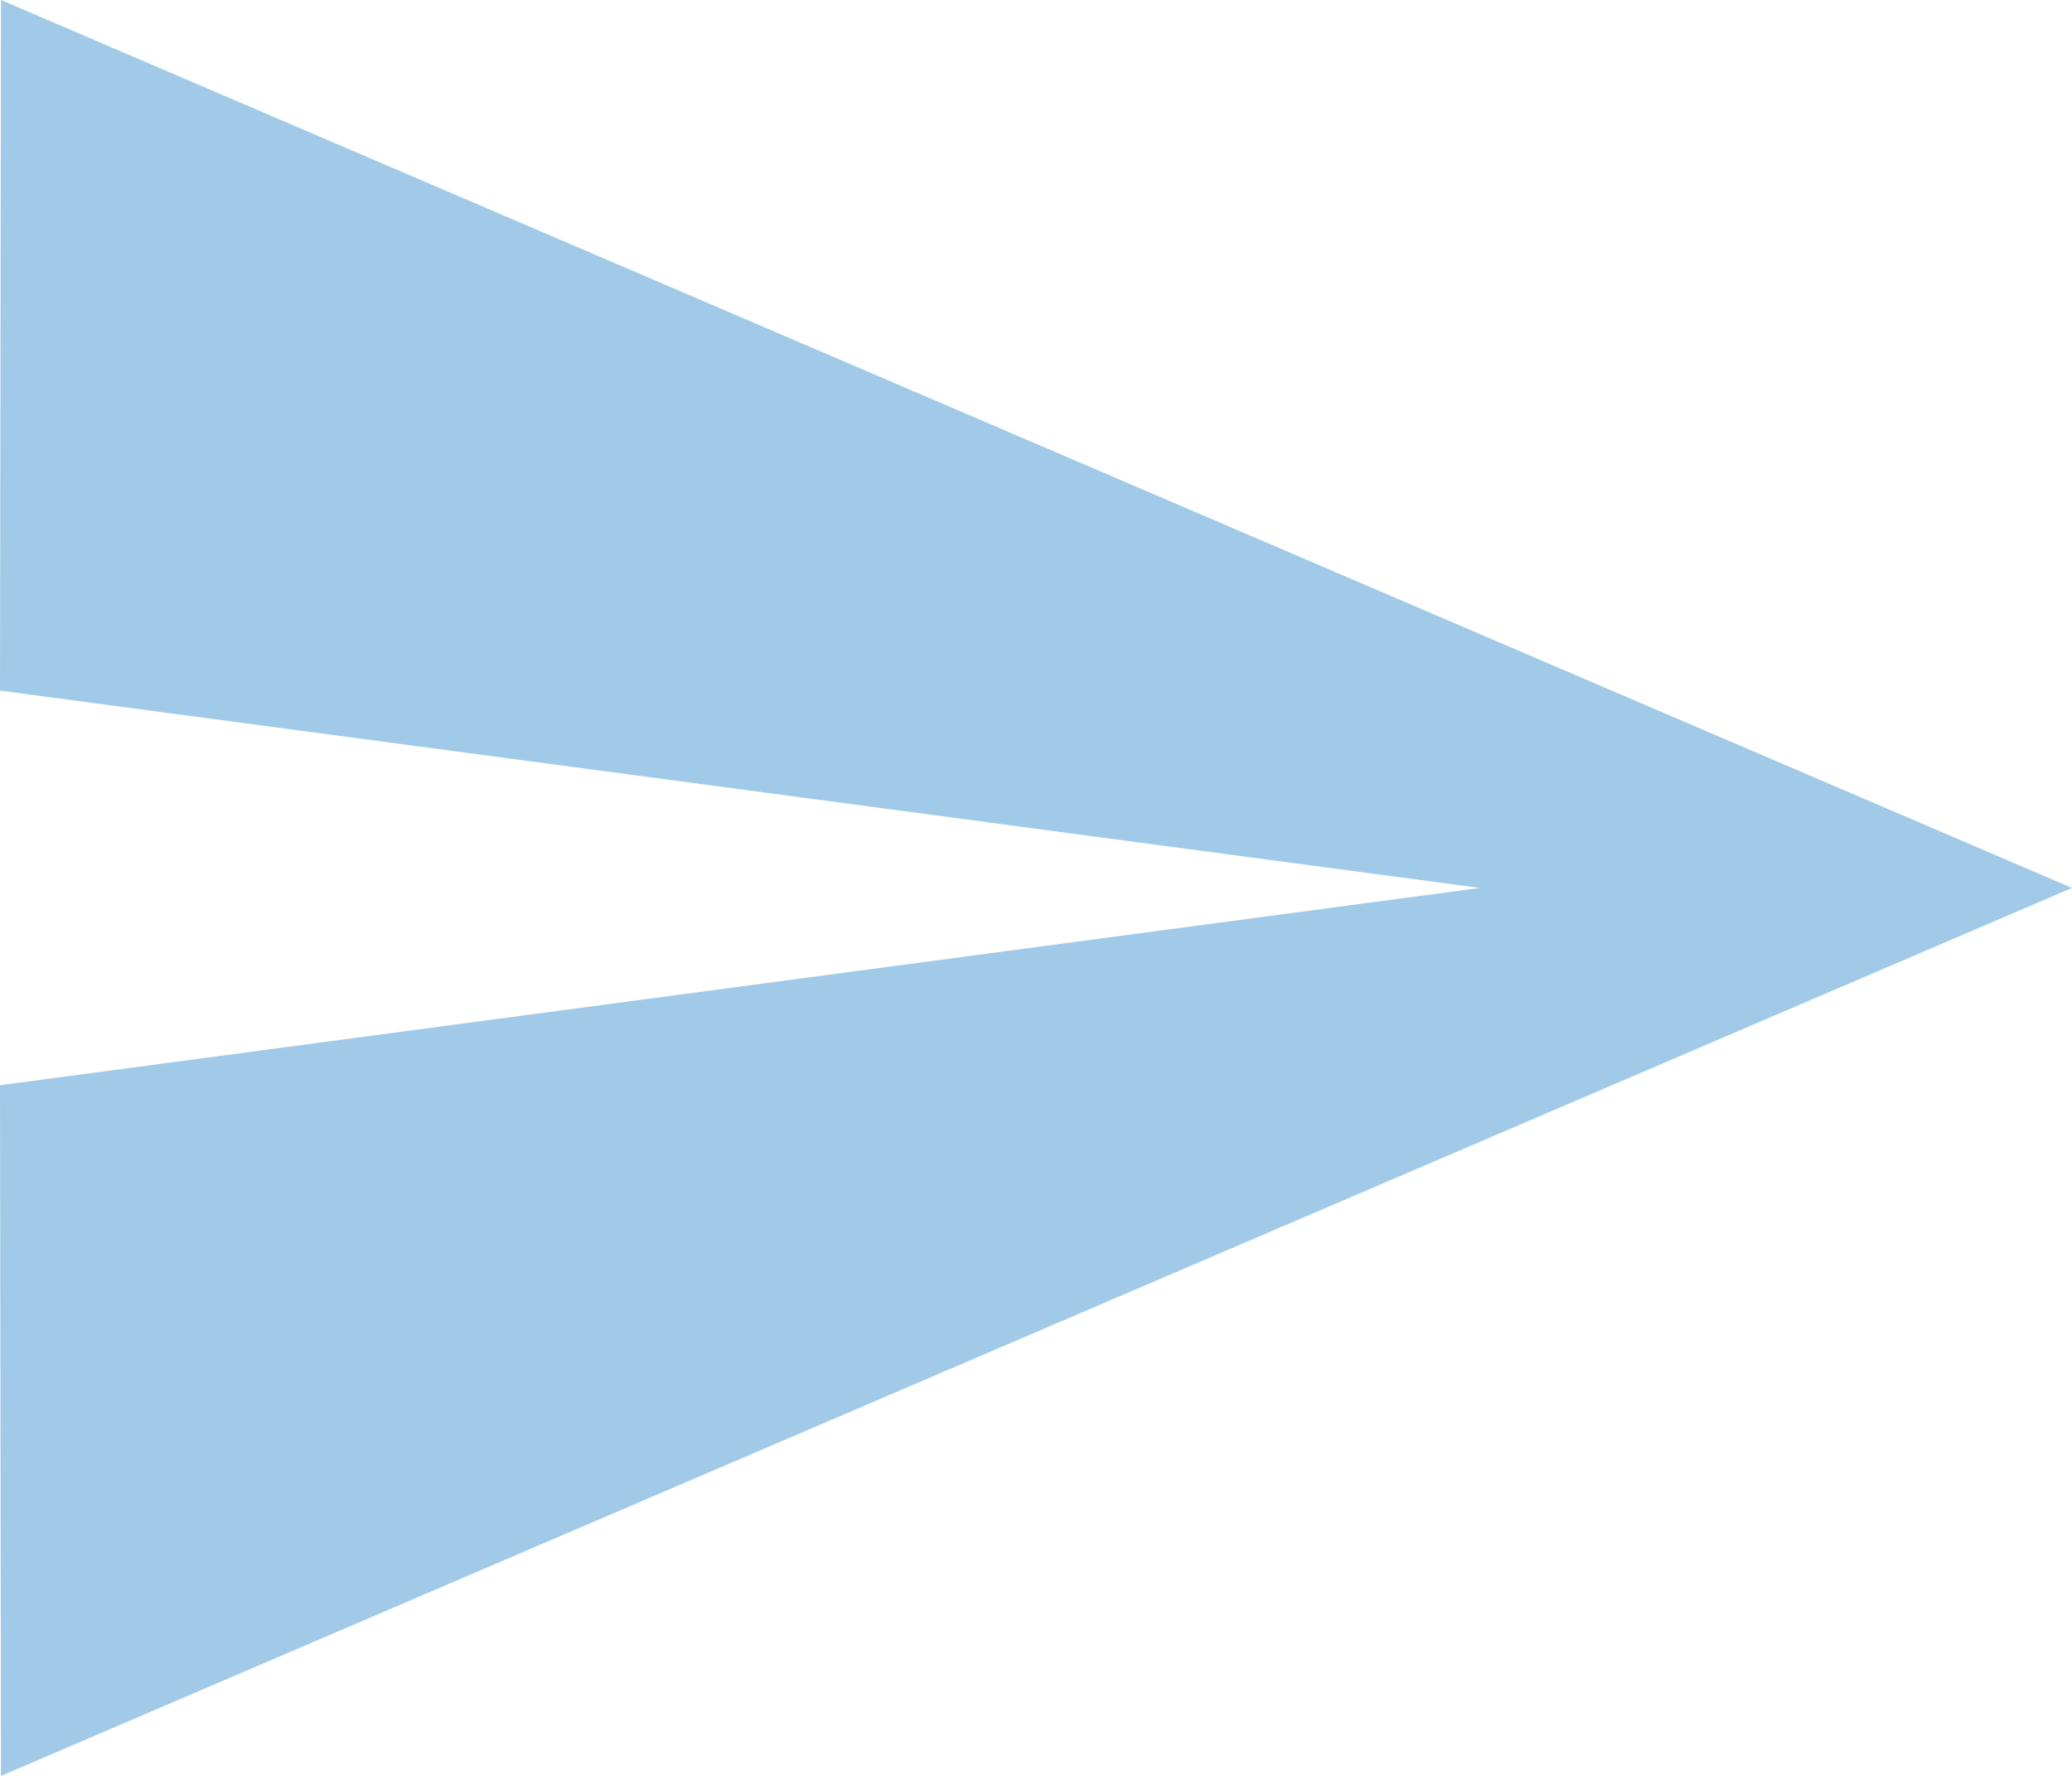
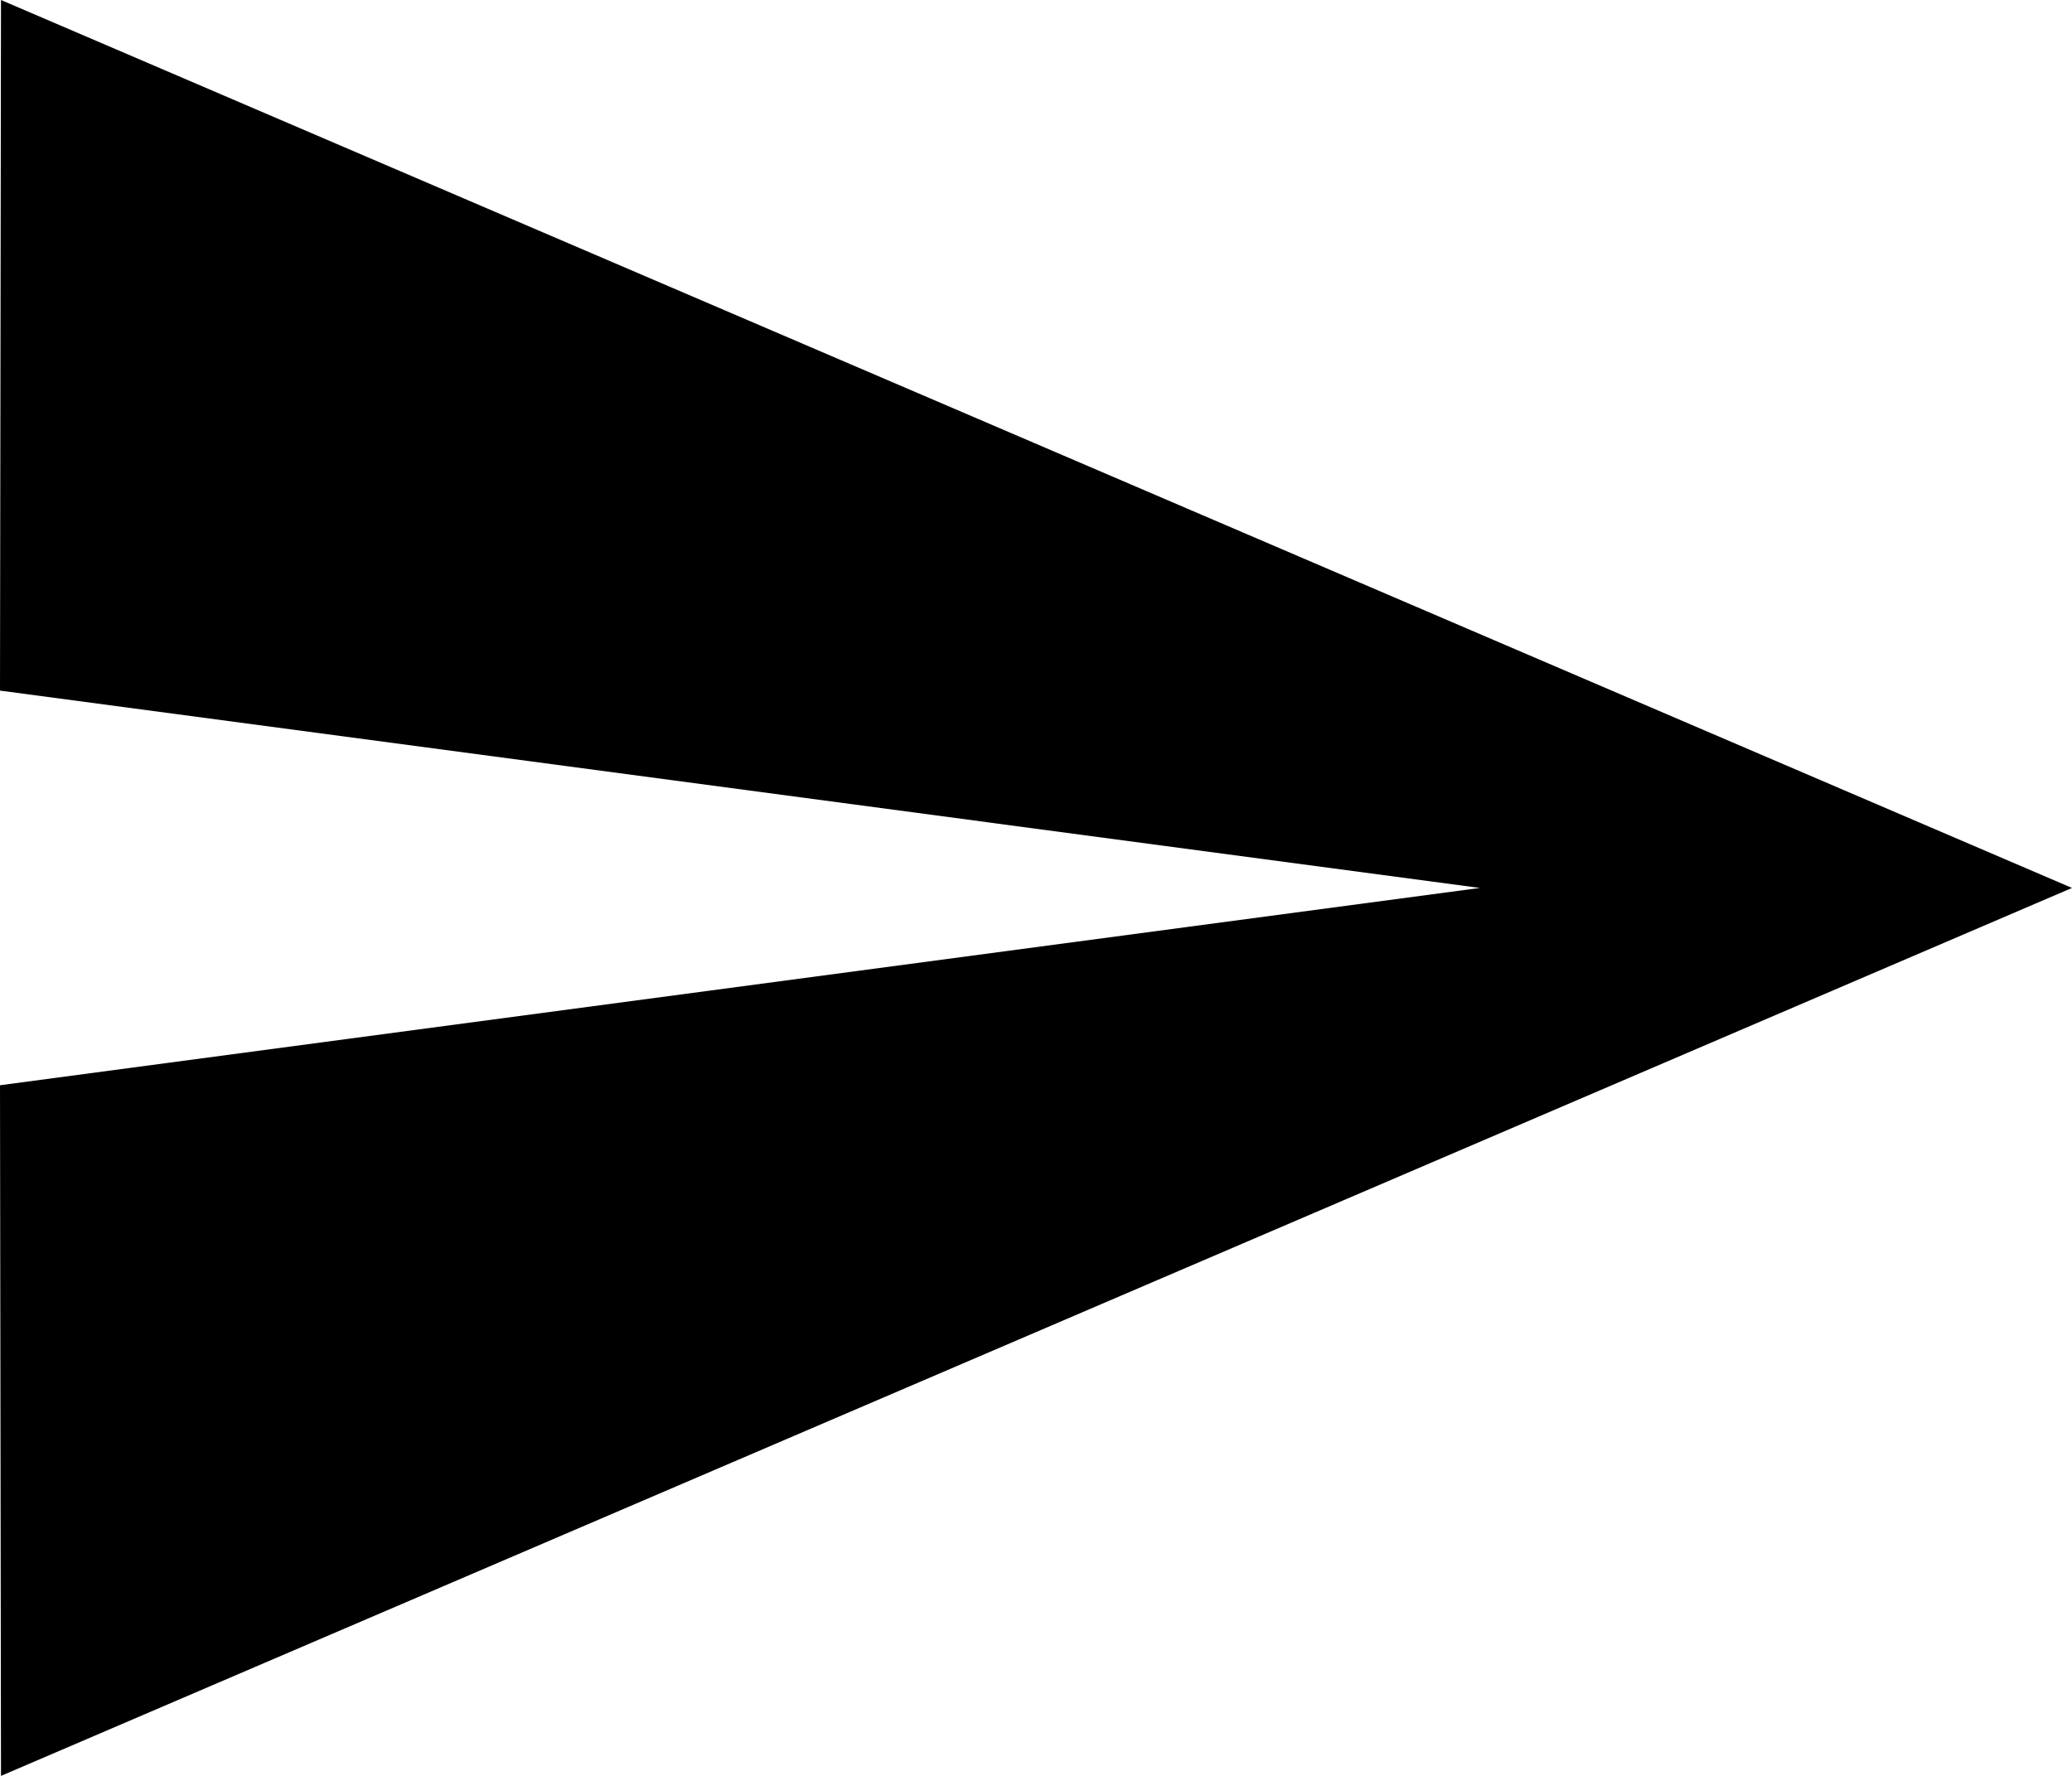
- <svg xmlns="http://www.w3.org/2000/svg" width="21" height="18" viewBox="0 0 21 18" fill="none">
-   <path fill-rule="evenodd" clip-rule="evenodd" d="M0.01 18L21 9L0.01 0L0 7L15 9L0 11L0.01 18Z" fill="#A0CAE8" />
+ <svg xmlns="http://www.w3.org/2000/svg" width="21" height="18" viewBox="0 0 21 18" fill="">
+   <path fill-rule="evenodd" clip-rule="evenodd" d="M0.01 18L21 9L0.01 0L0 7L15 9L0 11L0.01 18Z" fill="" />
</svg>
